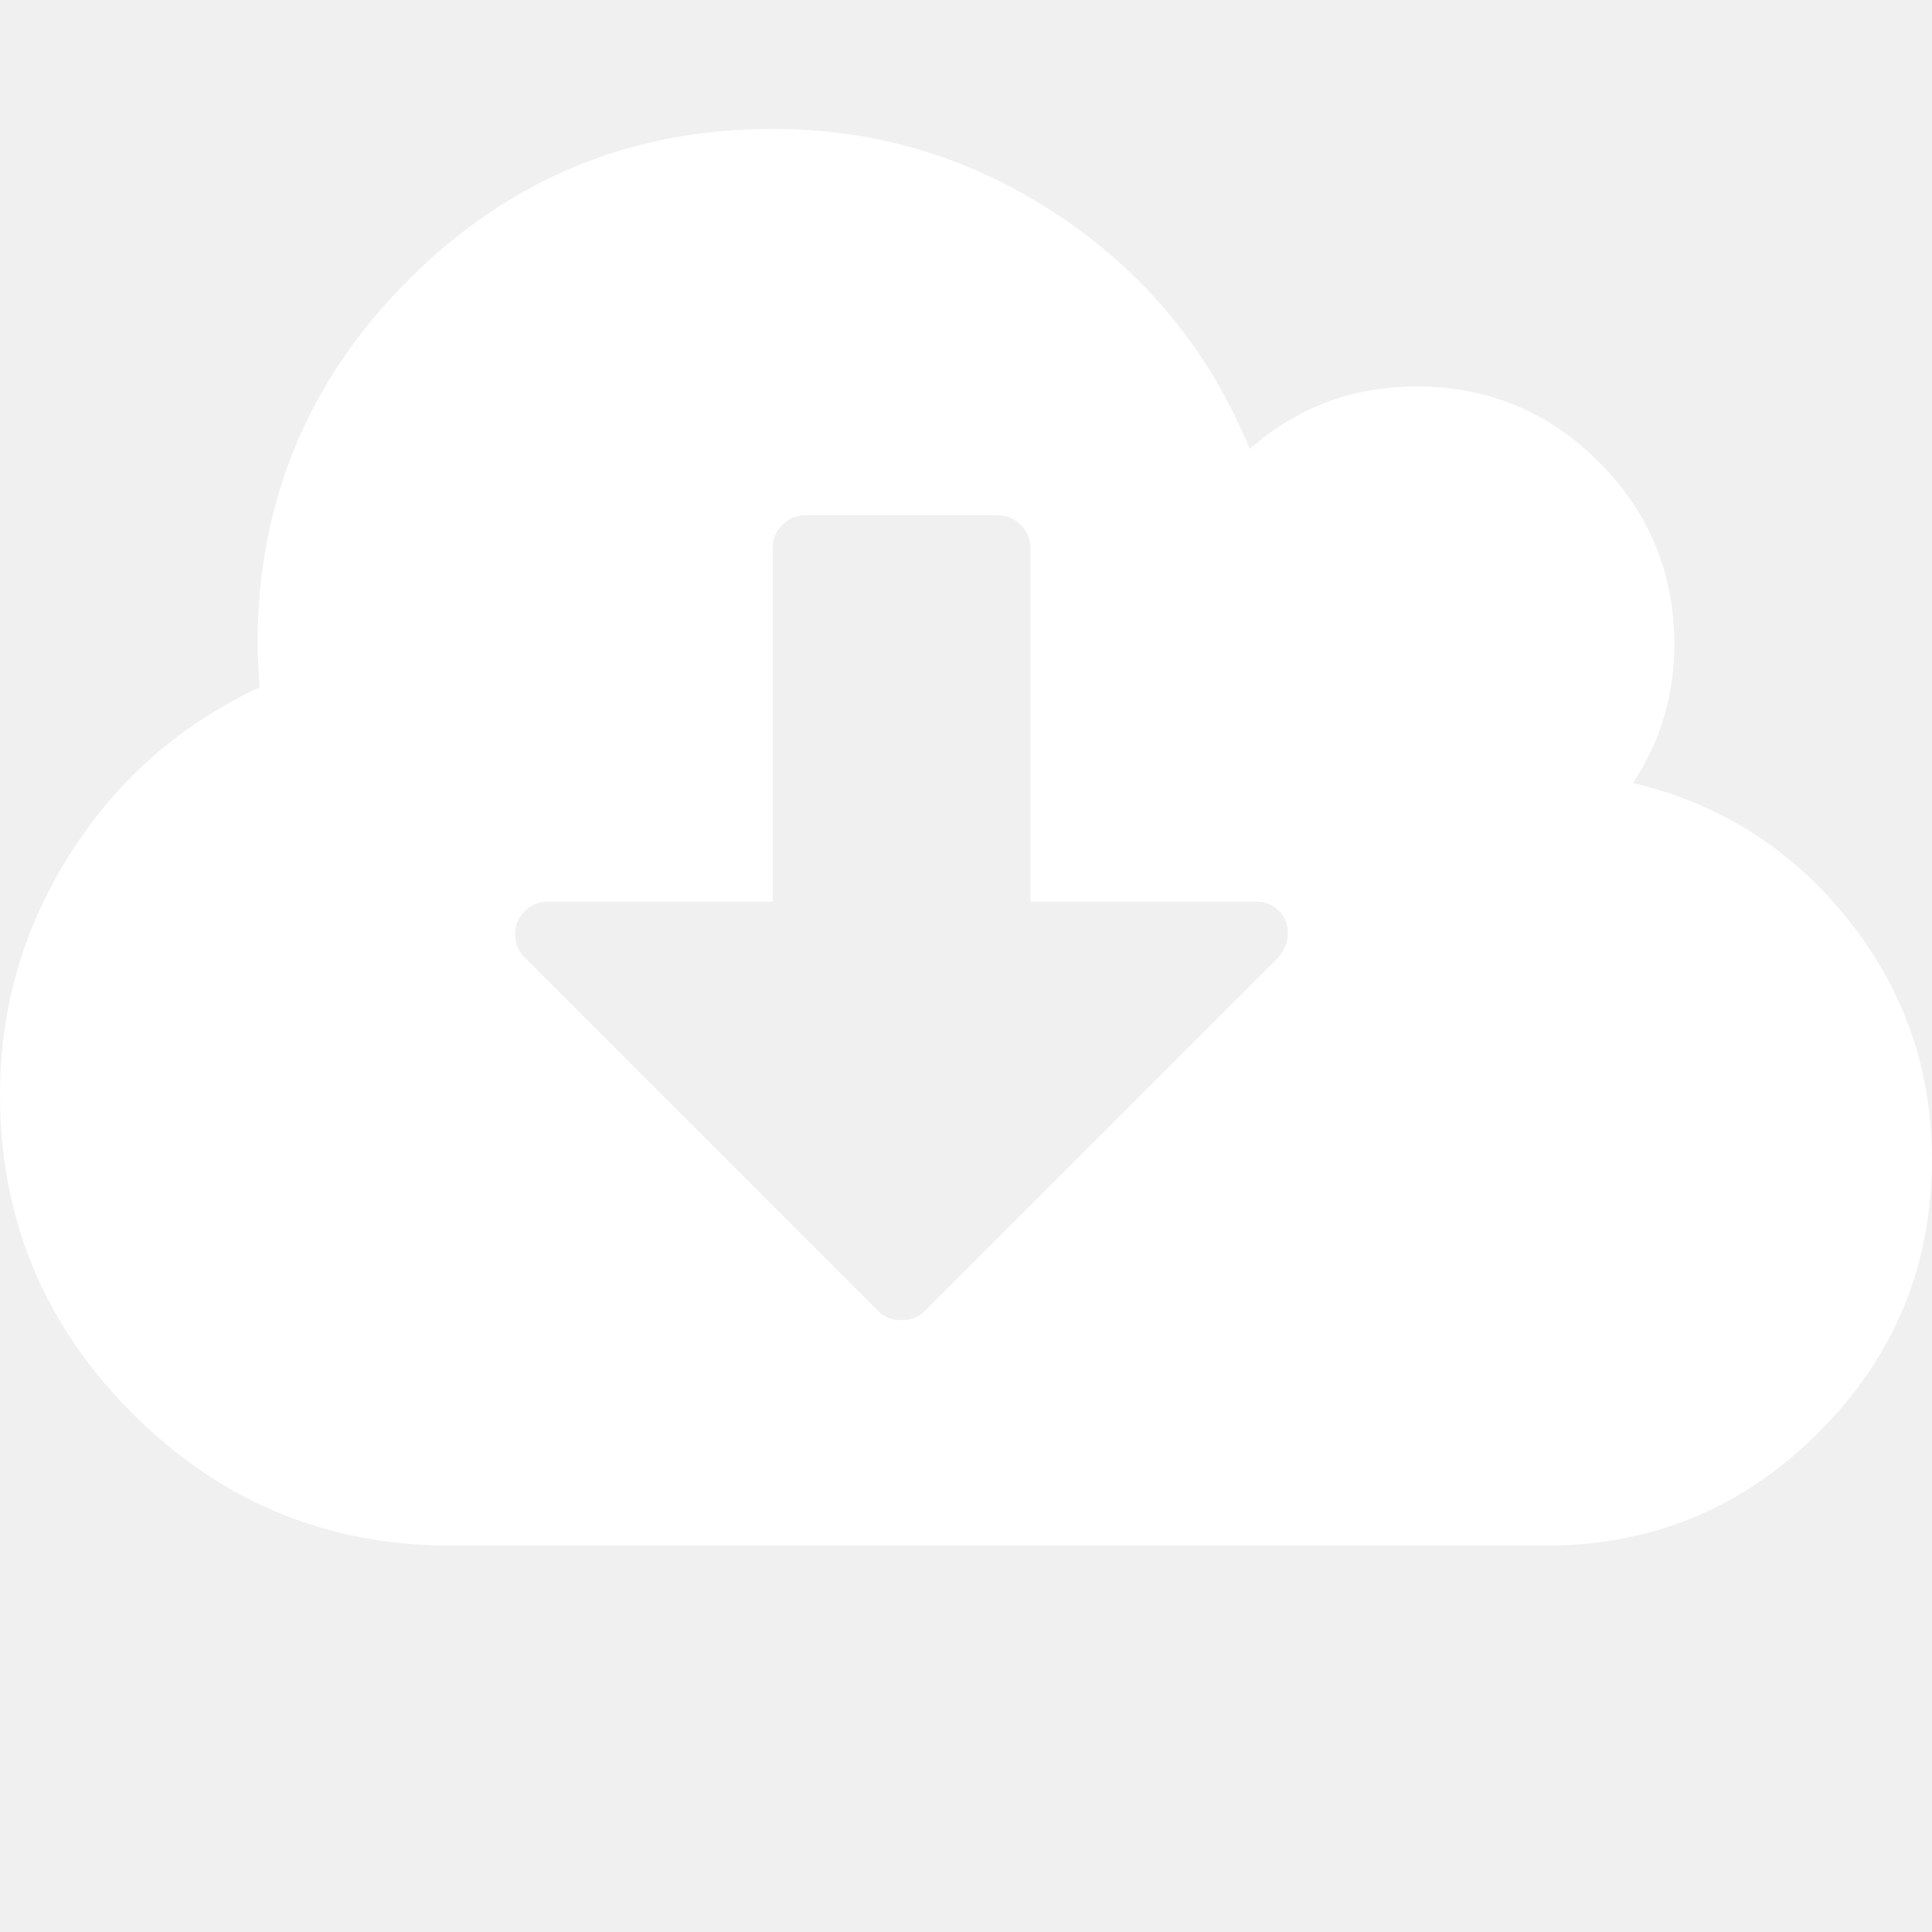
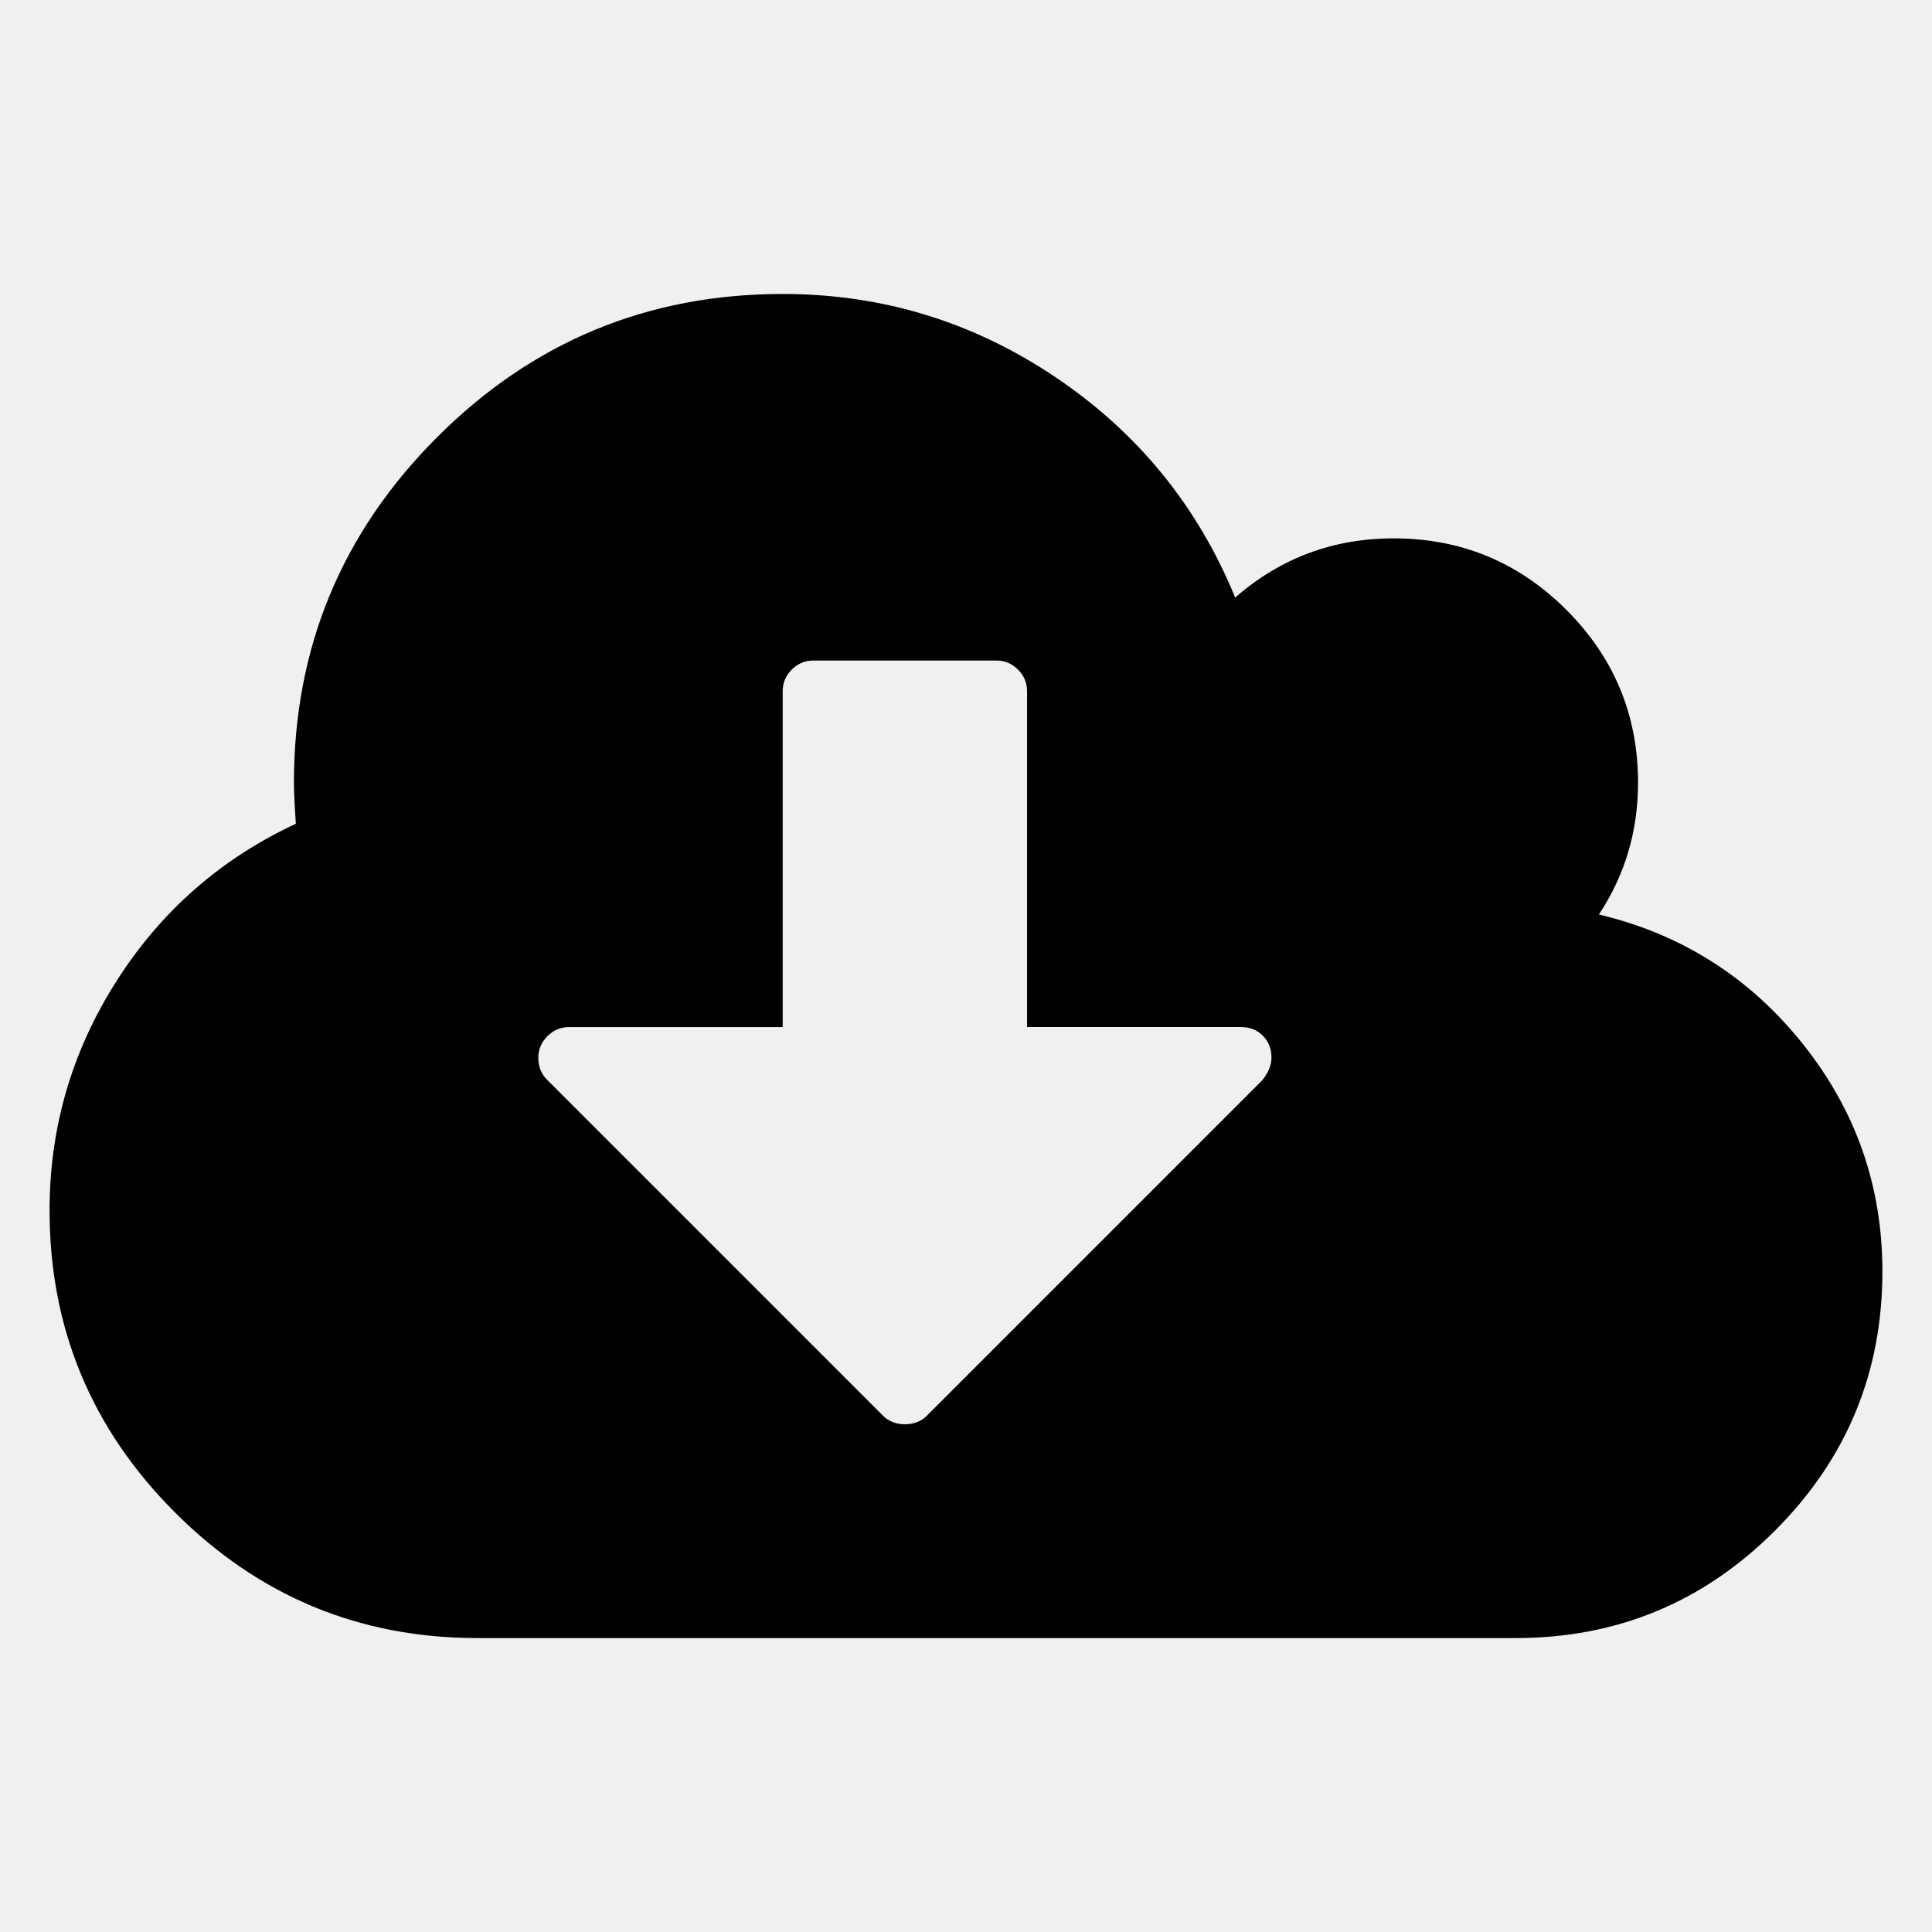
- <svg xmlns="http://www.w3.org/2000/svg" viewBox="0 0 1071.429 1000" preserveAspectRatio="xMinYMin meet" width="100%" height="100%" style="width: 512px; height: 512px;">
-   <path fill="#ffffff" d="M714.24 517.888q0 -7.812 -5.022 -12.834t-12.834 -5.022h-124.992v-196.416q0 -7.254 -5.301 -12.555t-12.555 -5.301h-107.136q-7.254 0 -12.555 5.301t-5.301 12.555v196.416h-124.992q-7.254 0 -12.555 5.301t-5.301 12.555q0 7.812 5.022 12.834l196.416 196.416q5.022 5.022 12.834 5.022t12.834 -5.022l195.858 -195.858q5.58 -6.696 5.58 -13.392zm357.12 124.992q0 88.722 -62.775 151.497t-151.497 62.775h-607.104q-103.23 0 -176.607 -73.377t-73.377 -176.607q0 -72.54 39.06 -133.92t104.904 -92.07q-1.116 -16.74 -1.116 -23.994 0 -118.296 83.7 -201.996t201.996 -83.7q87.048 0 159.309 48.546t105.183 128.898q39.618 -34.596 92.628 -34.596 59.148 0 100.998 41.85t41.85 100.998q0 42.408 -22.878 77.004 72.54 17.298 119.133 75.609t46.593 133.083z" />
+ <svg xmlns="http://www.w3.org/2000/svg" version="1.1" id="Layer_1" x="0px" y="0px" width="64px" height="64px" viewBox="0 0 64 64" enable-background="new 0 0 64 64" xml:space="preserve">
+   <path d="M42.119,35.035c0-0.295-0.095-0.536-0.285-0.727c-0.189-0.189-0.432-0.285-0.727-0.285h-7.084V22.893  c0-0.274-0.1-0.511-0.301-0.712c-0.199-0.2-0.437-0.3-0.711-0.3H26.94c-0.274,0-0.511,0.1-0.712,0.3c-0.2,0.201-0.3,0.438-0.3,0.712  v11.131h-7.083c-0.274,0-0.511,0.101-0.711,0.301c-0.201,0.2-0.301,0.438-0.301,0.711c0,0.296,0.095,0.537,0.285,0.728  l11.131,11.132c0.19,0.189,0.432,0.284,0.728,0.284c0.295,0,0.538-0.095,0.727-0.284l11.1-11.101  C42.014,35.542,42.119,35.289,42.119,35.035z M62.357,42.119c0,3.353-1.187,6.215-3.558,8.585c-2.371,2.372-5.233,3.559-8.586,3.559  H15.809c-3.9,0-7.236-1.386-10.009-4.158s-4.158-6.109-4.158-10.009c0-2.741,0.738-5.271,2.213-7.59  c1.475-2.319,3.458-4.059,5.945-5.218c-0.042-0.633-0.063-1.085-0.063-1.359c0-4.47,1.582-8.286,4.744-11.447  c3.162-3.163,6.978-4.744,11.447-4.744c3.289,0,6.298,0.917,9.029,2.752c2.729,1.834,4.717,4.269,5.96,7.305  c1.497-1.308,3.247-1.961,5.249-1.961c2.235,0,4.144,0.79,5.725,2.371c1.581,1.582,2.371,3.489,2.371,5.725  c0,1.602-0.432,3.057-1.296,4.363c2.74,0.653,4.99,2.082,6.751,4.284C61.478,36.78,62.357,39.294,62.357,42.119L62.357,42.119z" />
</svg>
